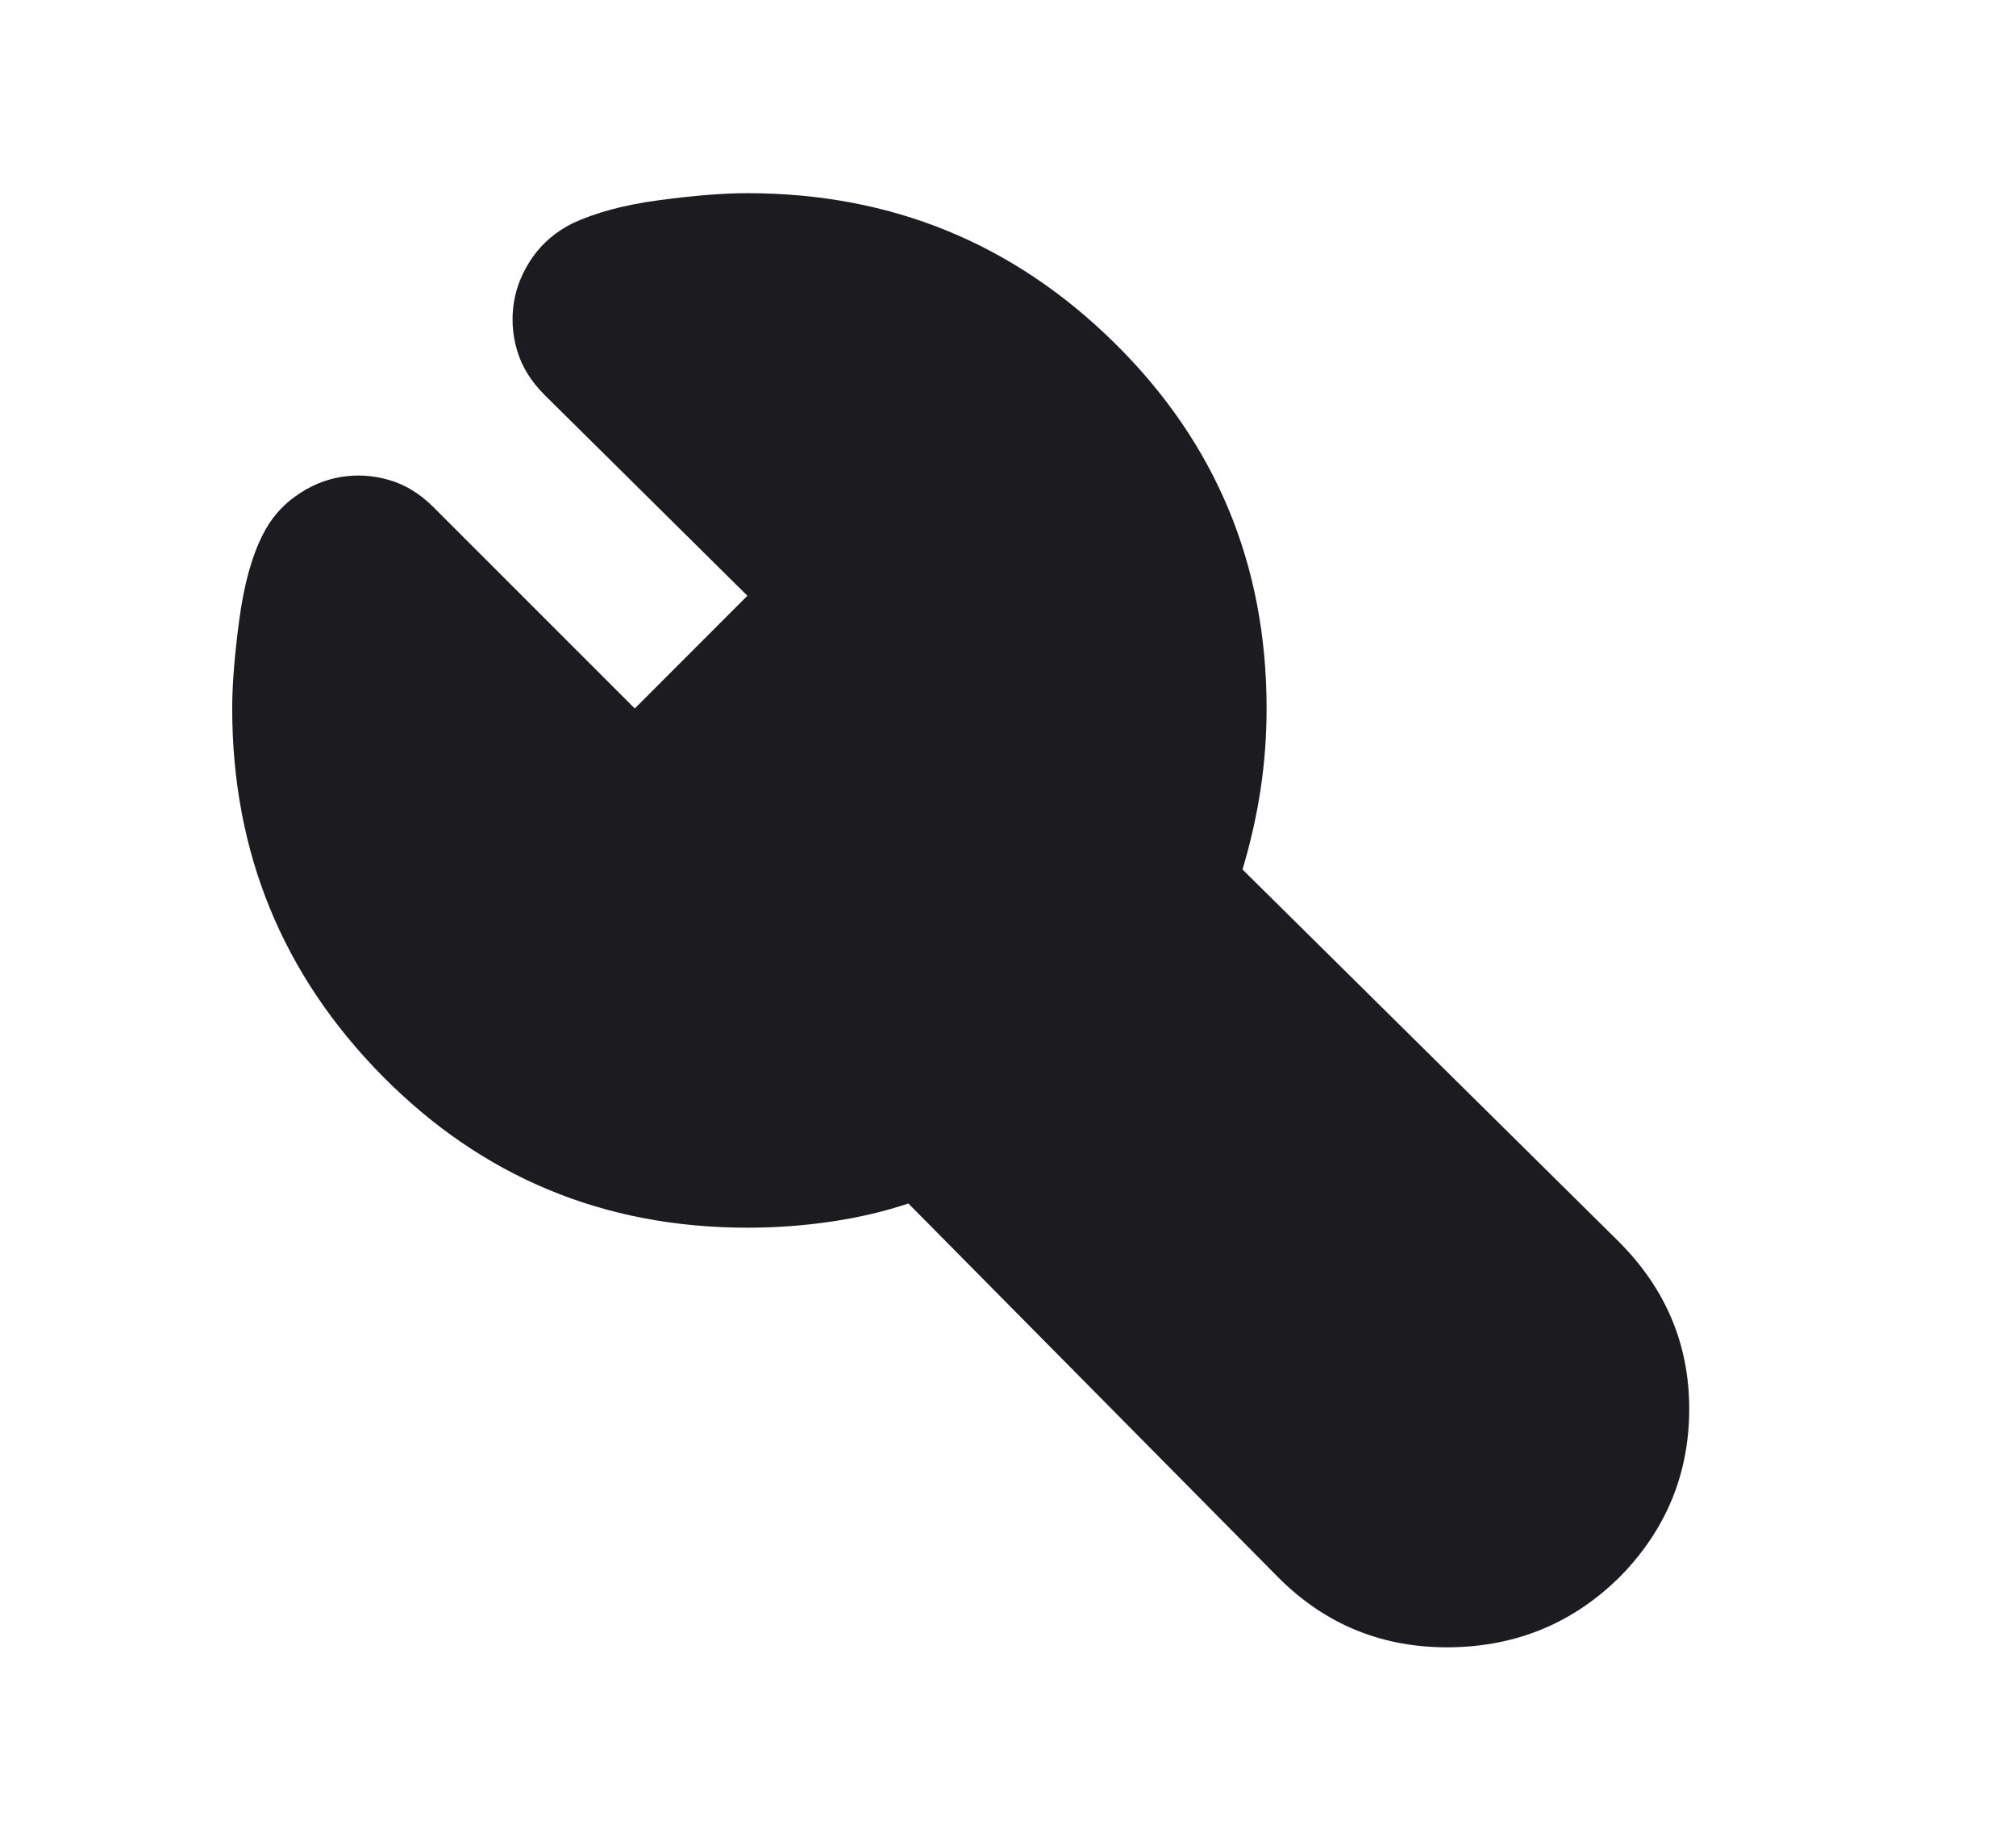
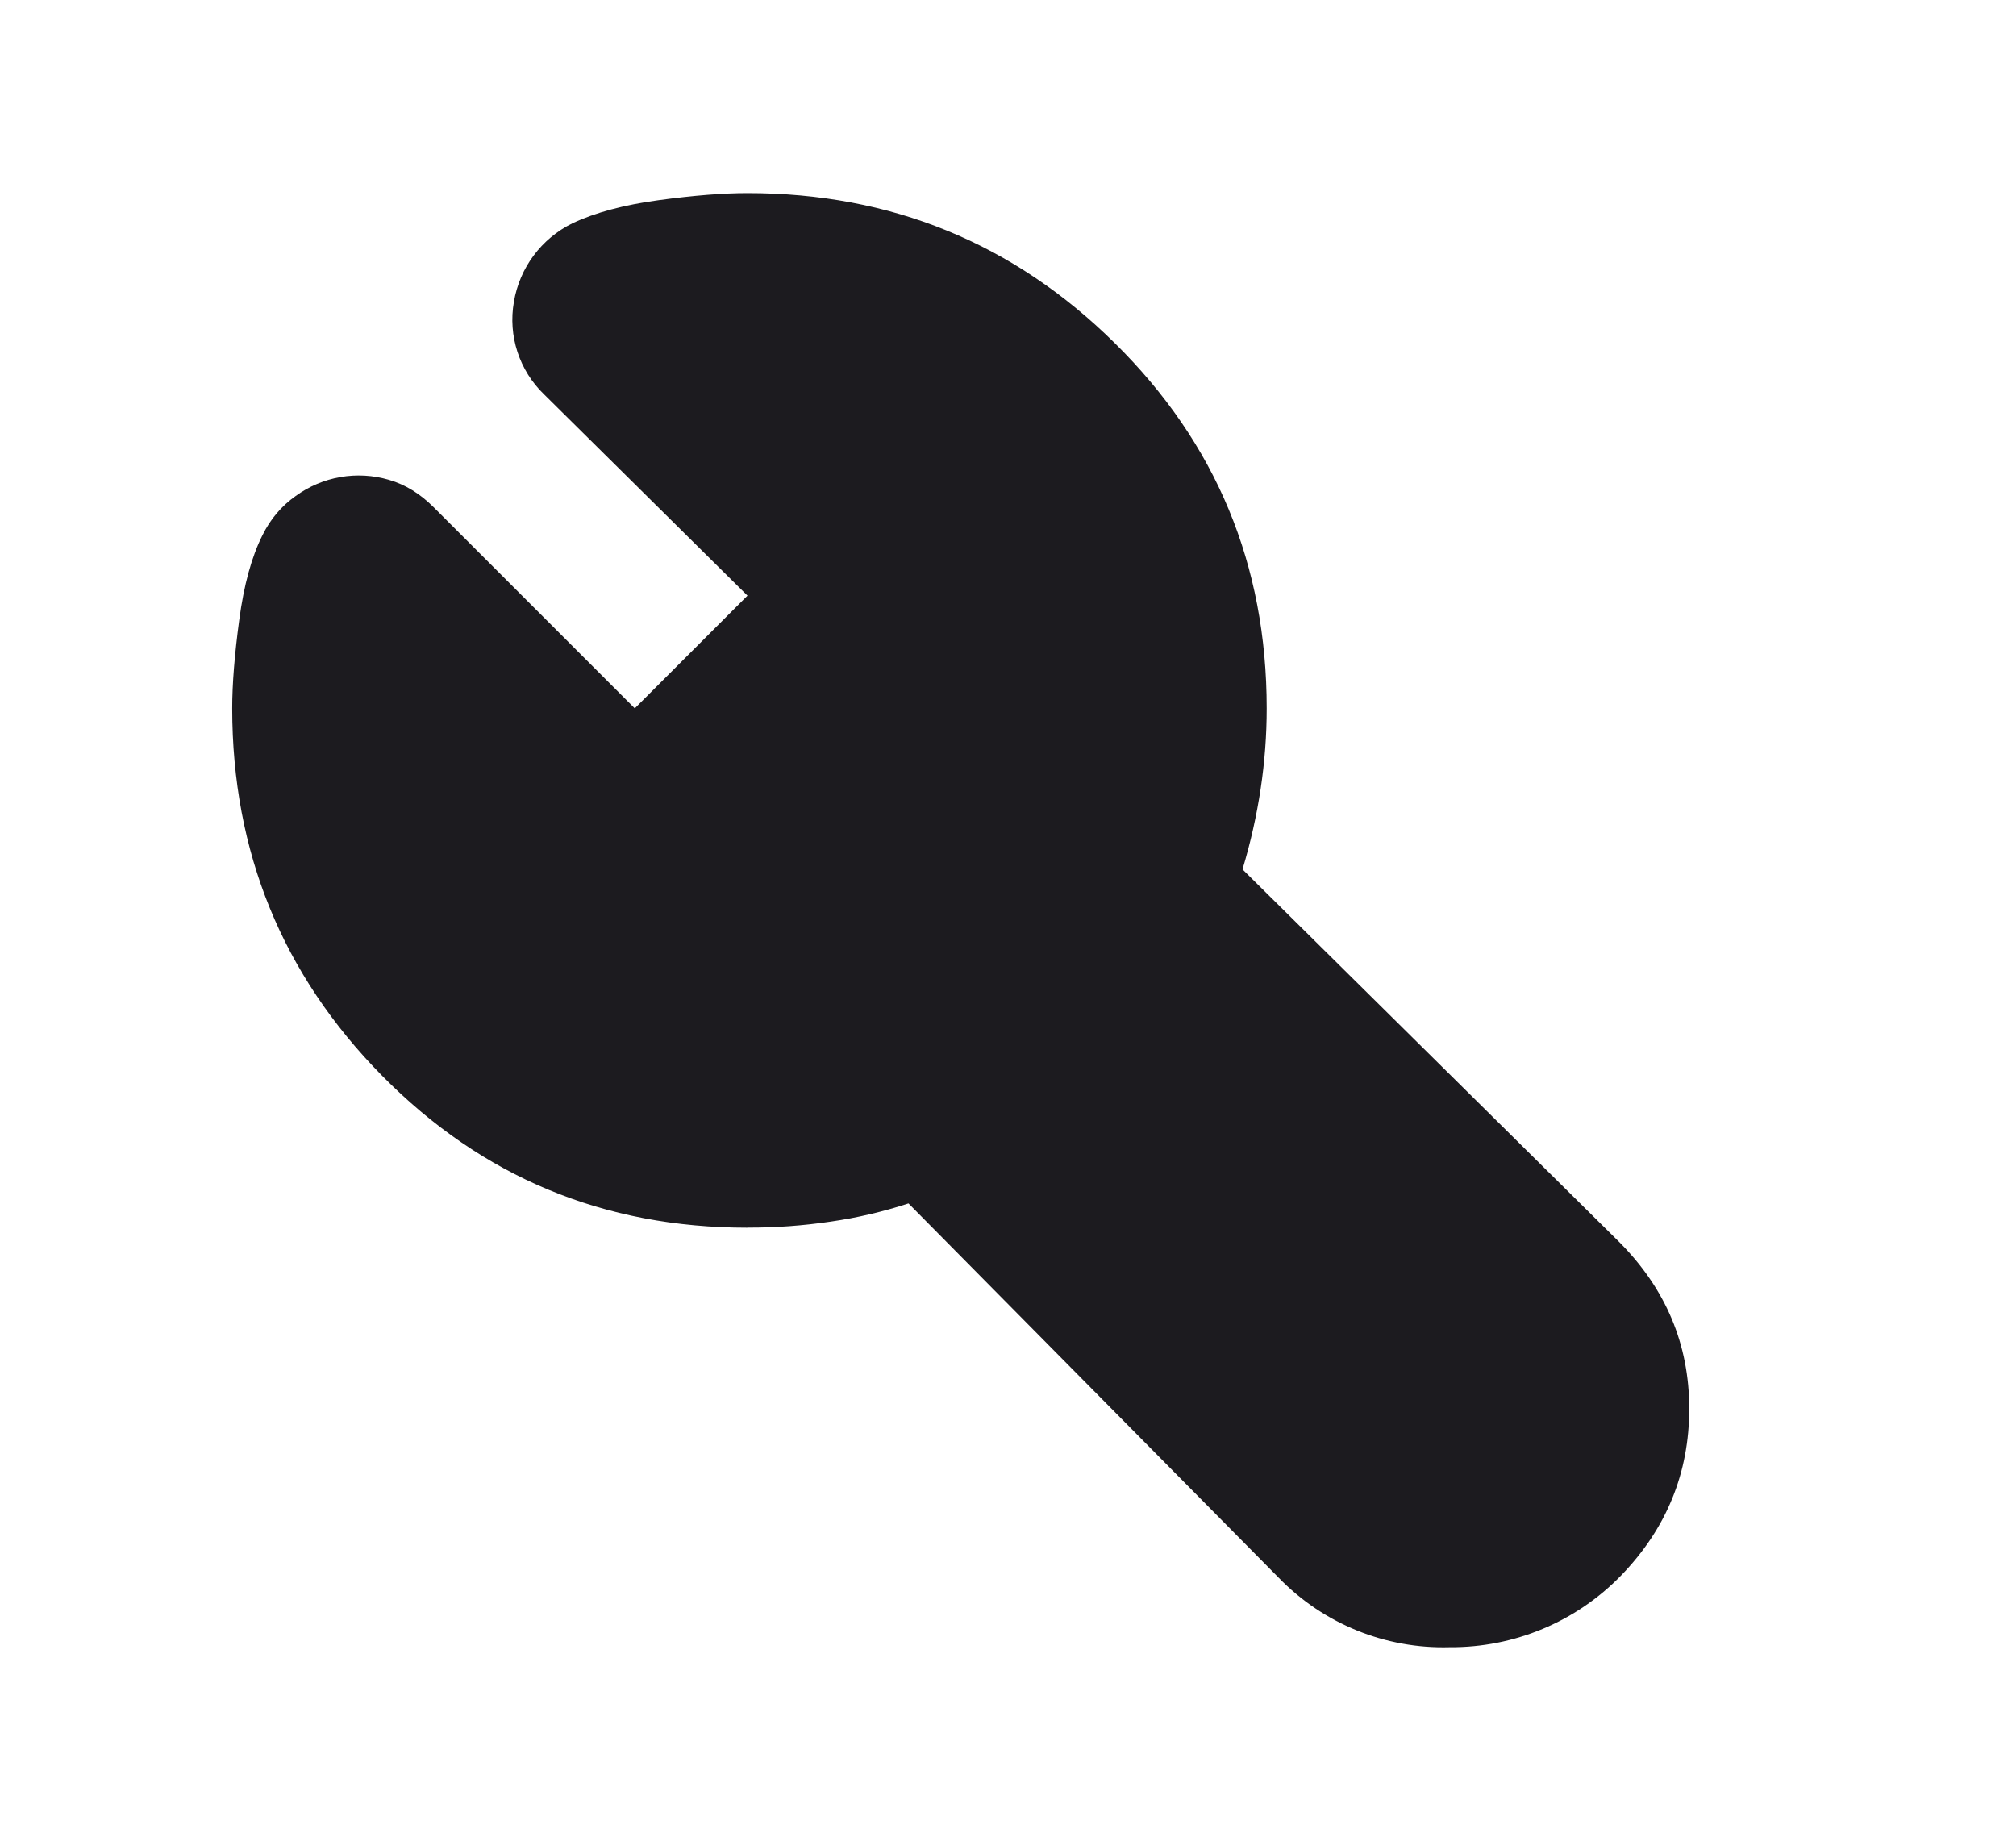
- <svg xmlns="http://www.w3.org/2000/svg" width="22" height="20" viewBox="0 0 22 20" fill="none">
-   <mask id="mask0_317_73" style="mask-type:alpha" maskUnits="userSpaceOnUse" x="0" y="0" width="22" height="22">
-     <rect x="0.25" width="21.083" height="21.083" fill="#D9D9D9" />
+ <svg xmlns="http://www.w3.org/2000/svg" width="22" height="20" fill="none" viewBox="0 0 22 20">
+   <mask id="a" width="22" height="22" x="0" y="0" maskUnits="userSpaceOnUse" style="mask-type:alpha">
+     <path fill="#d9d9d9" d="M.25 0h21.083v21.083H.25z" />
  </mask>
-   <g mask="url(#mask0_317_73)">
-     <path d="M8.156 13.397C6.59 13.397 5.261 12.844 4.17 11.739C3.08 10.633 2.534 9.297 2.534 7.731C2.534 7.467 2.56 7.145 2.611 6.764C2.662 6.384 2.746 6.076 2.864 5.842C2.951 5.666 3.072 5.523 3.226 5.414C3.38 5.304 3.544 5.234 3.72 5.205C3.896 5.176 4.072 5.187 4.247 5.238C4.423 5.289 4.584 5.388 4.73 5.534L6.927 7.731L8.156 6.501L5.938 4.305C5.792 4.158 5.693 3.997 5.642 3.821C5.591 3.646 5.58 3.47 5.609 3.294C5.638 3.119 5.708 2.954 5.817 2.8C5.927 2.646 6.07 2.526 6.246 2.438C6.495 2.321 6.809 2.236 7.19 2.185C7.571 2.134 7.893 2.108 8.156 2.108C9.723 2.108 11.059 2.654 12.164 3.744C13.27 4.835 13.822 6.164 13.822 7.731C13.822 8.023 13.801 8.316 13.757 8.609C13.713 8.902 13.647 9.195 13.559 9.488L17.666 13.55C18.178 14.063 18.434 14.671 18.434 15.373C18.434 16.076 18.186 16.684 17.688 17.196C17.175 17.709 16.553 17.968 15.821 17.976C15.089 17.983 14.467 17.73 13.954 17.218L9.913 13.133C9.65 13.221 9.368 13.287 9.068 13.331C8.768 13.375 8.464 13.397 8.156 13.397Z" fill="#1C1B1F" />
+   <g mask="url(#a)">
+     <path fill="#1c1b1f" d="M8.156 13.397q-2.35 0-3.986-1.658Q2.535 10.08 2.534 7.73q0-.396.077-.967.076-.57.253-.922.13-.264.362-.428a1.17 1.17 0 0 1 1.021-.176q.264.077.483.296l2.197 2.197 1.23-1.23-2.219-2.196a1.13 1.13 0 0 1-.33-1.01 1.17 1.17 0 0 1 .638-.857q.373-.176.944-.253.57-.077.966-.077 2.35 0 4.008 1.636 1.659 1.636 1.659 3.987 0 .438-.066.878t-.198.879l4.107 4.062q.768.769.768 1.823t-.746 1.823a2.58 2.58 0 0 1-1.867.78 2.5 2.5 0 0 1-1.867-.758l-4.04-4.085a5 5 0 0 1-.846.198 6 6 0 0 1-.912.066" />
  </g>
</svg>
